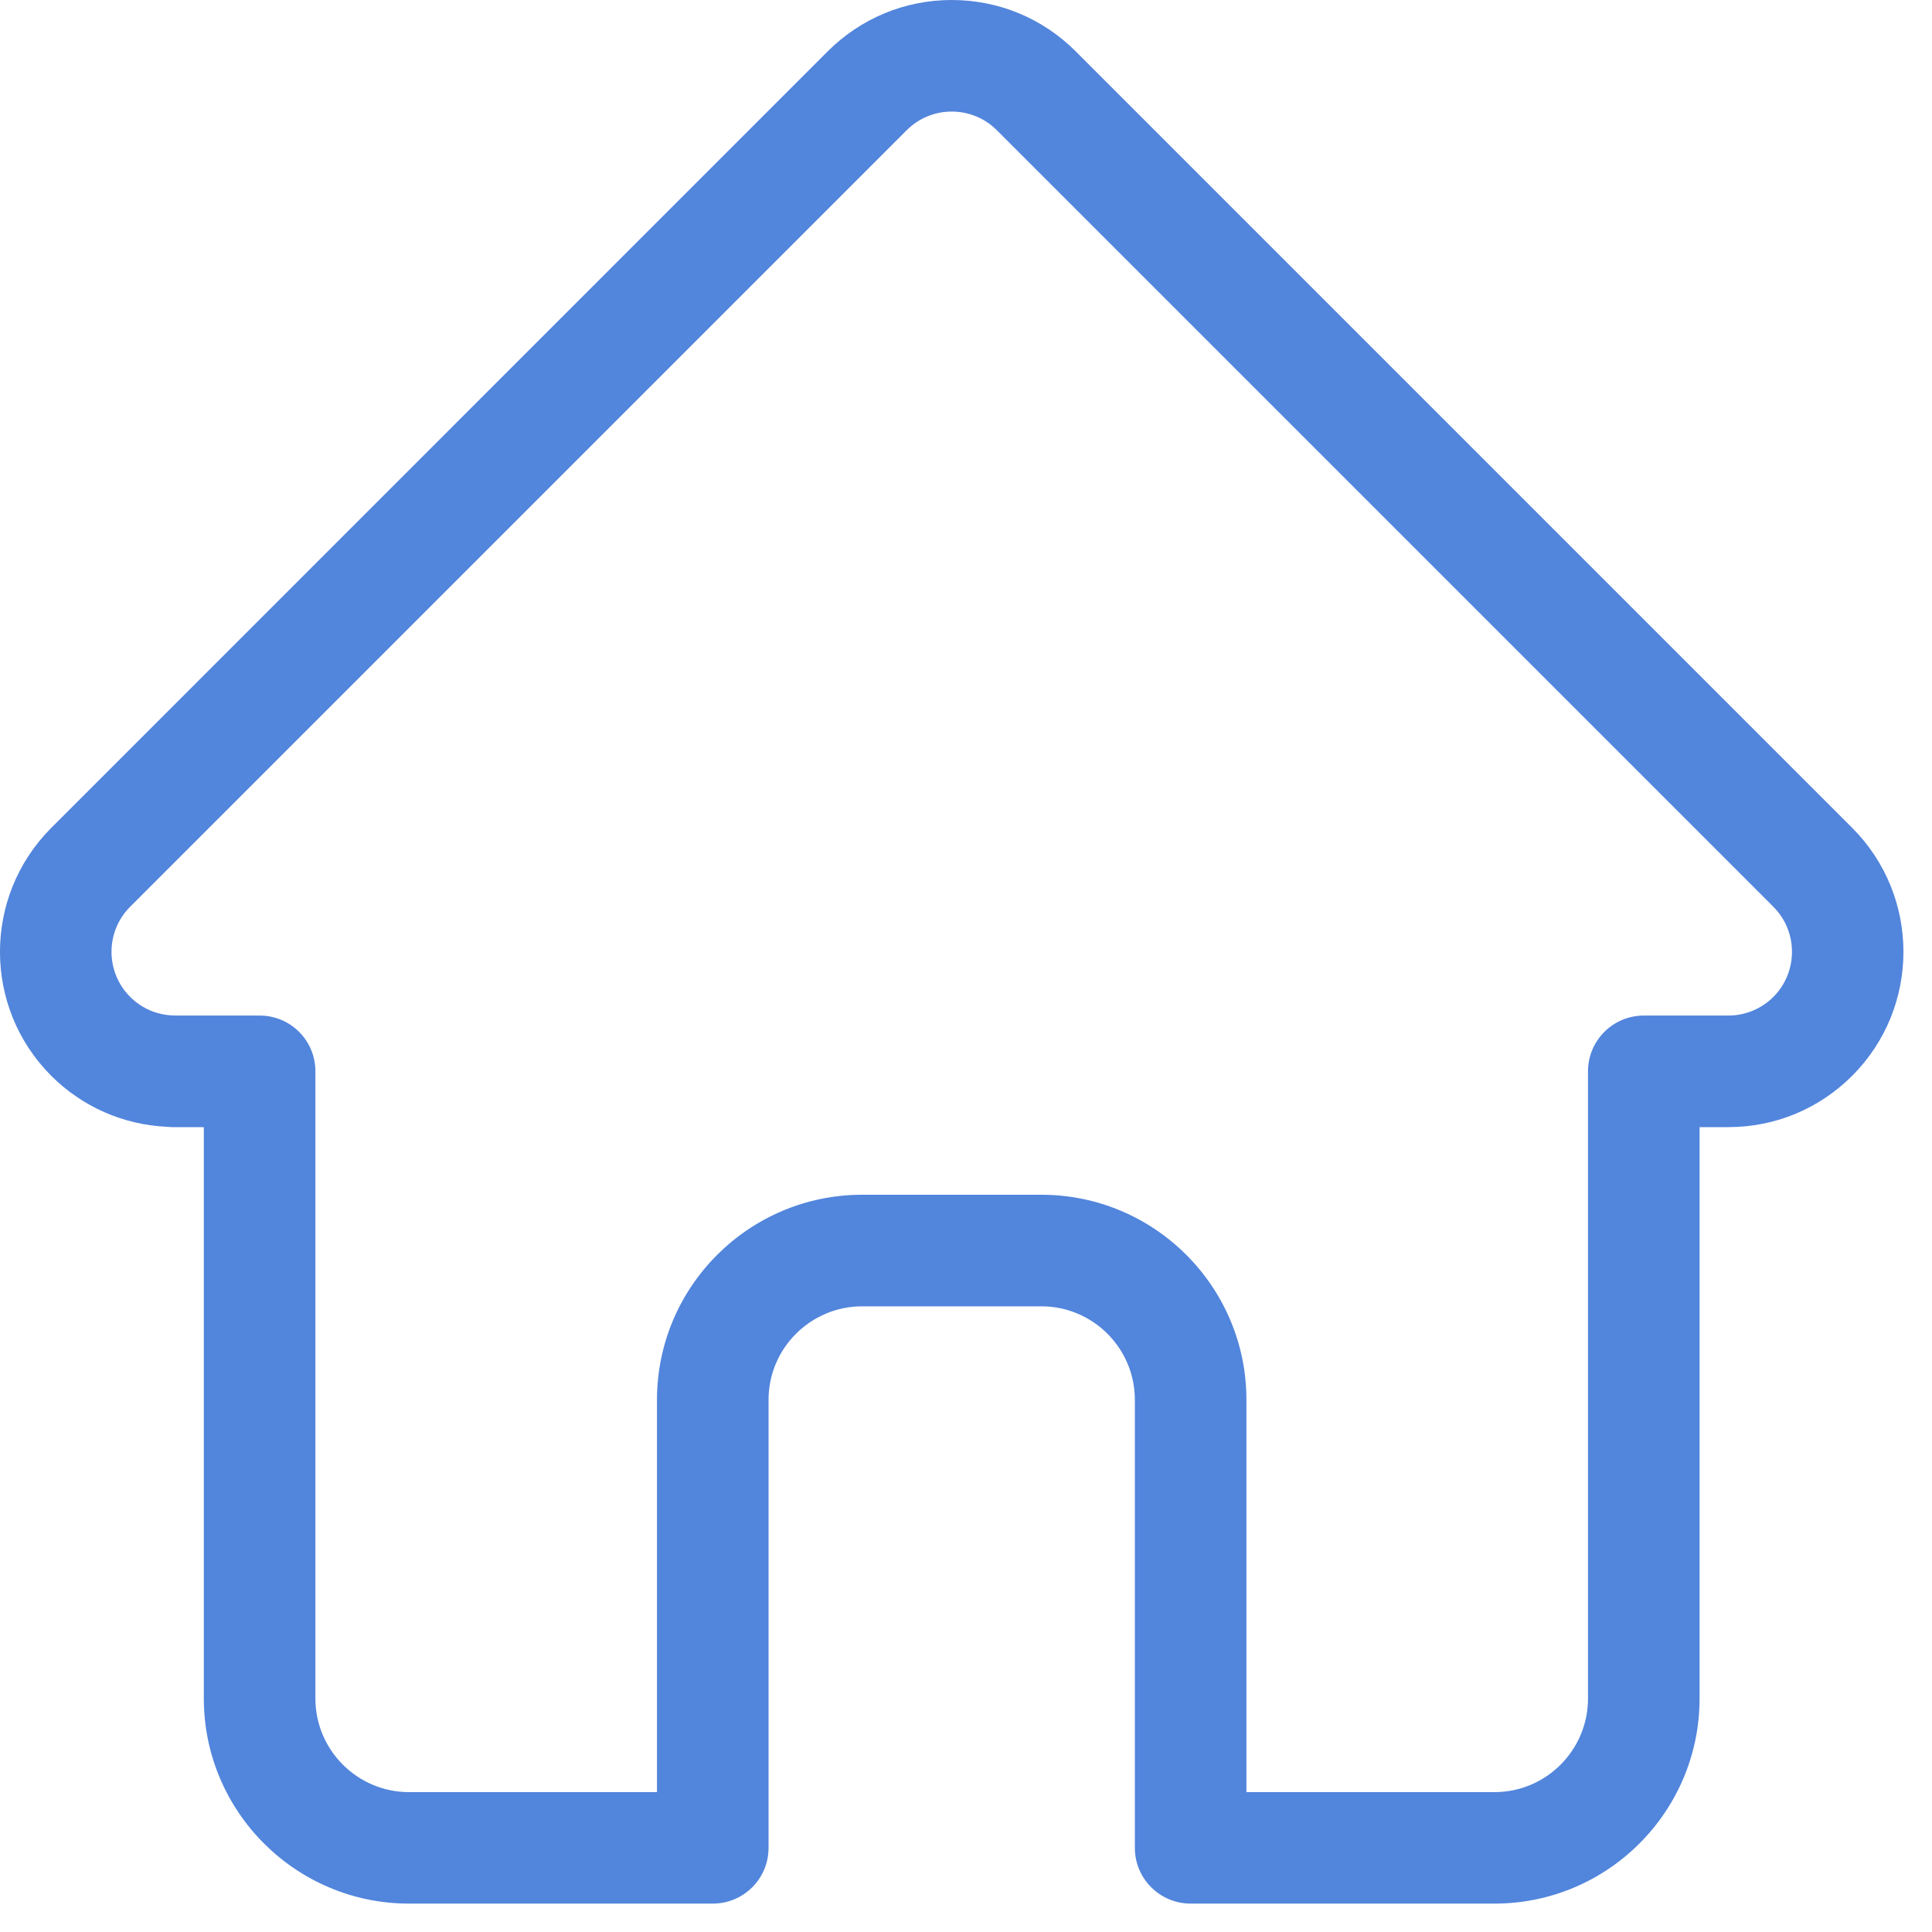
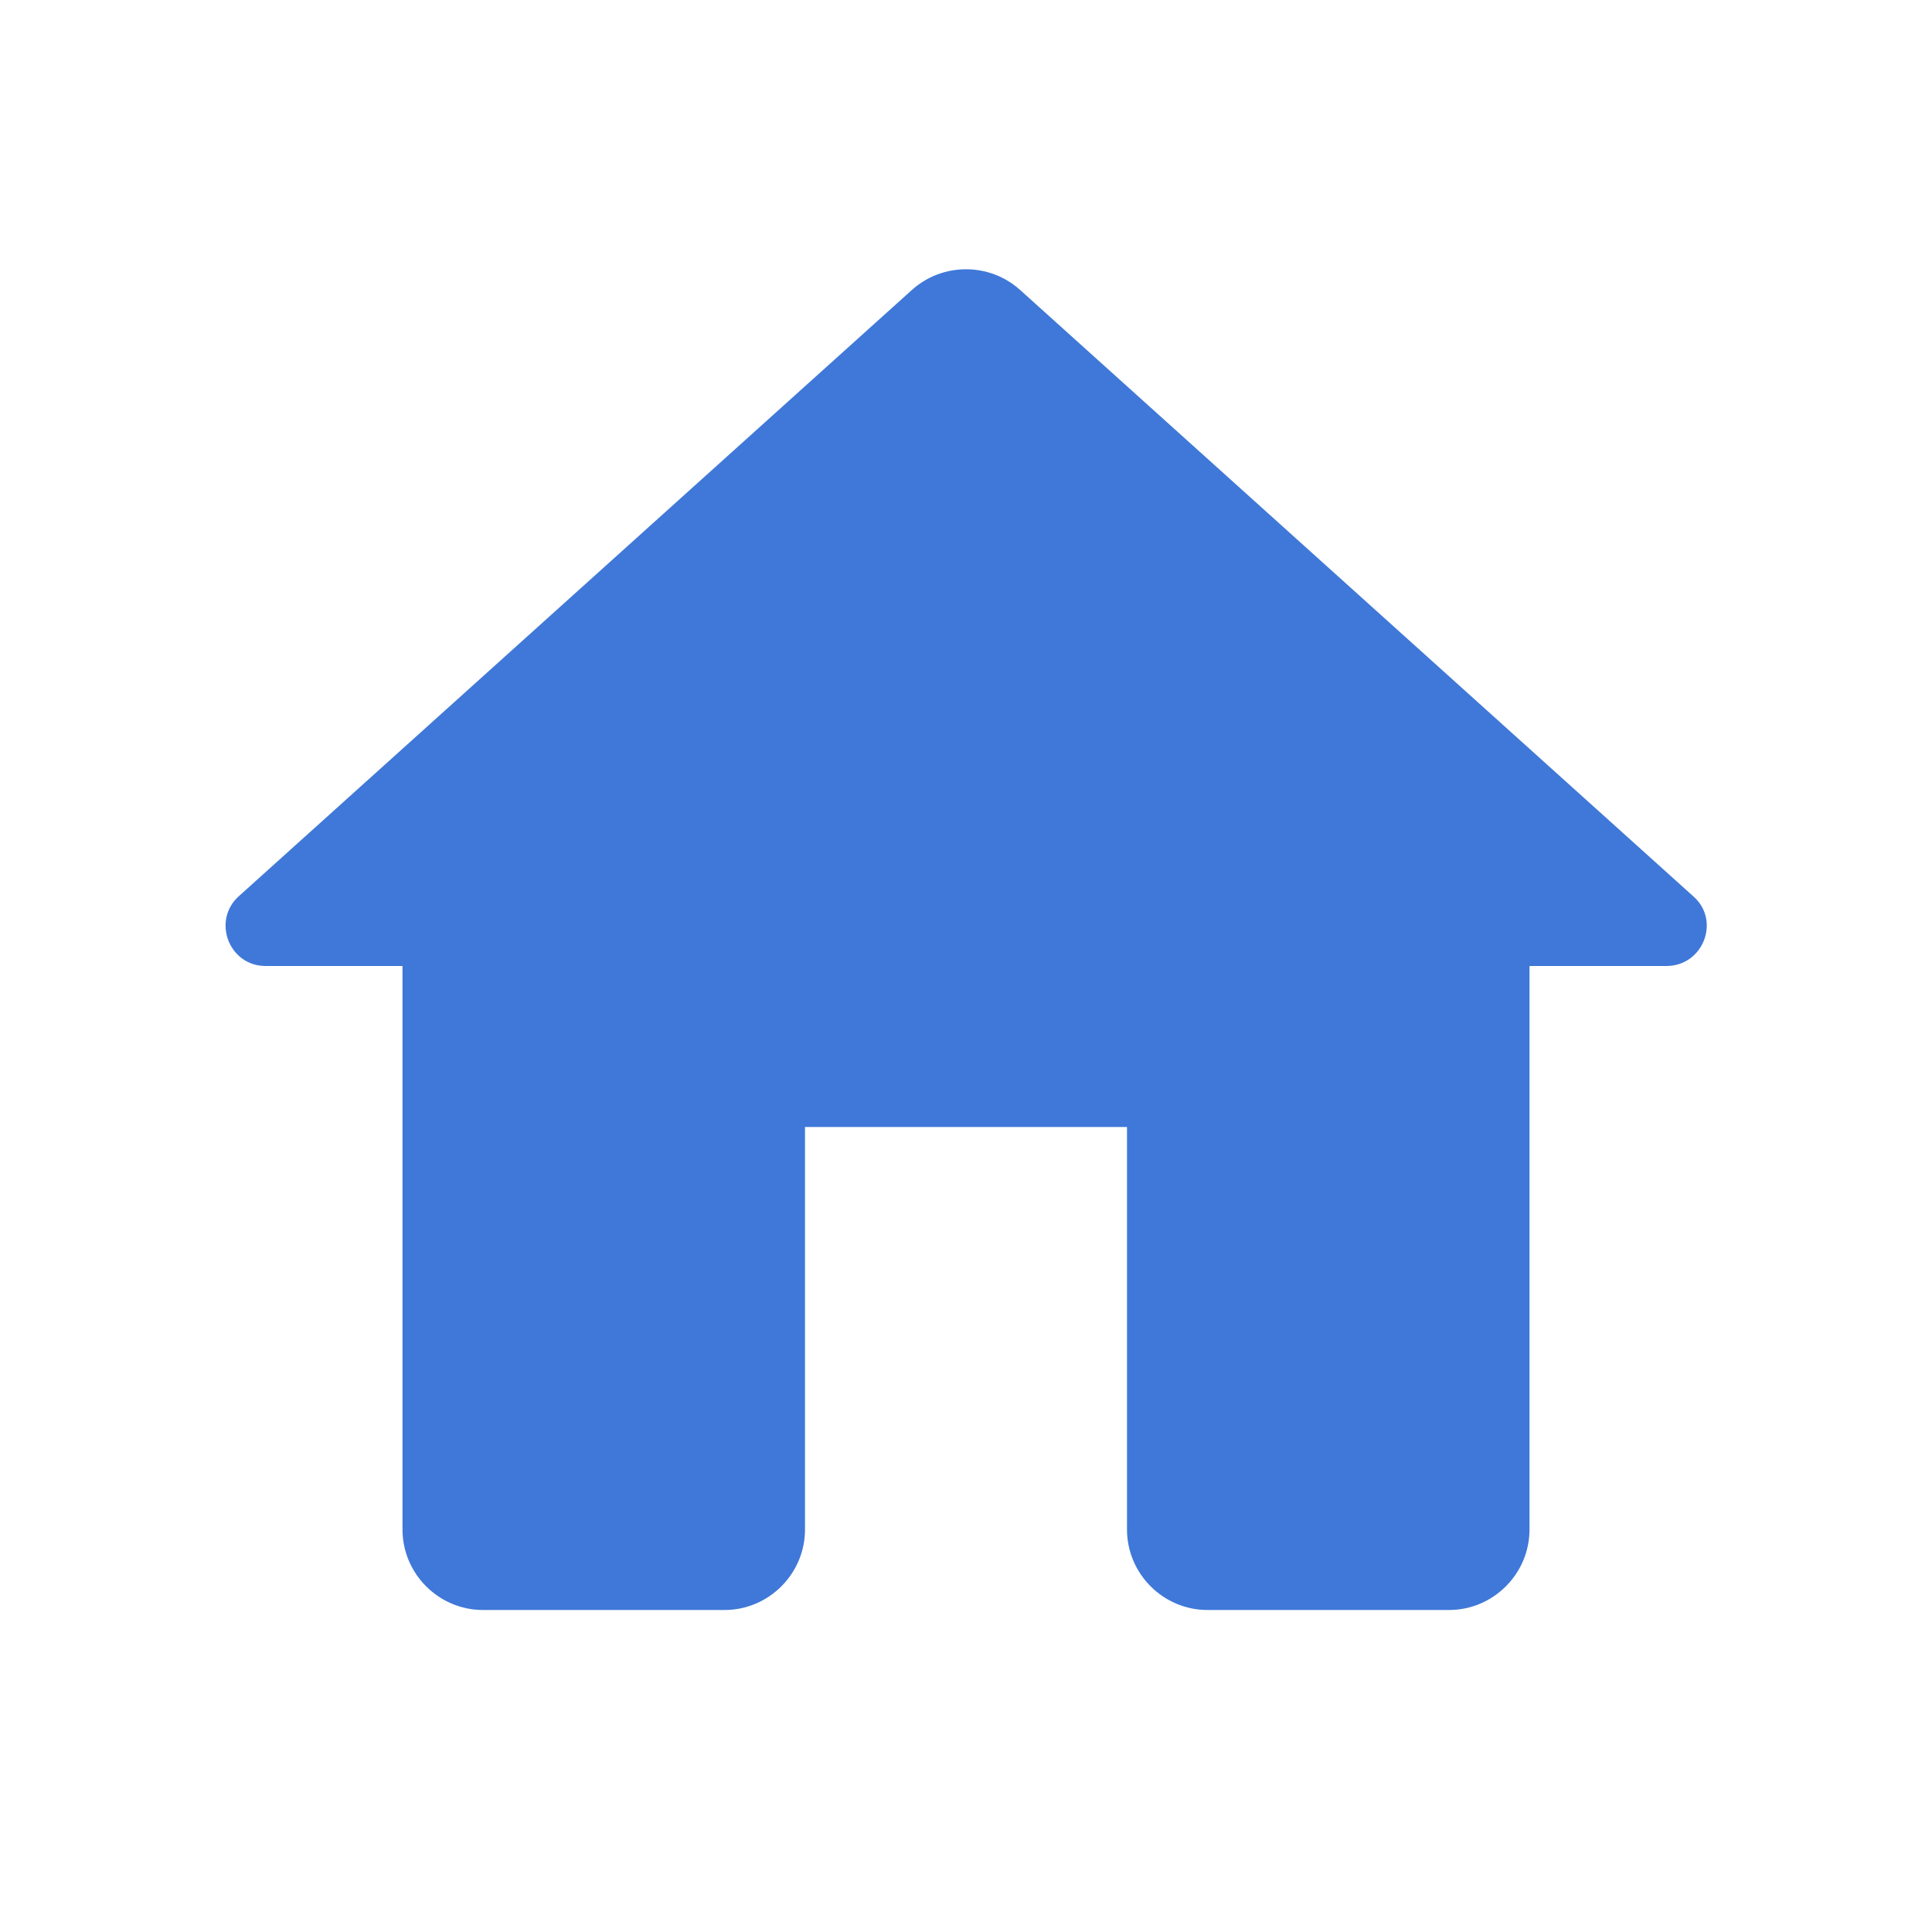
- <svg xmlns="http://www.w3.org/2000/svg" width="20" height="20" viewBox="0 0 20 20" fill="none">
-   <path d="M19.175 8.571C19.175 8.571 19.174 8.57 19.174 8.57L11.135 0.531C10.793 0.189 10.337 0 9.852 0C9.368 0 8.912 0.189 8.569 0.531L0.535 8.566C0.532 8.568 0.529 8.571 0.527 8.574C-0.177 9.282 -0.176 10.43 0.53 11.136C0.853 11.459 1.279 11.645 1.734 11.665C1.753 11.667 1.771 11.668 1.79 11.668H2.11V17.583C2.11 18.754 3.063 19.706 4.234 19.706H7.379C7.698 19.706 7.956 19.448 7.956 19.129V14.491C7.956 13.957 8.391 13.523 8.925 13.523H10.78C11.314 13.523 11.748 13.957 11.748 14.491V19.129C11.748 19.448 12.007 19.706 12.326 19.706H15.471C16.642 19.706 17.594 18.754 17.594 17.583V11.668H17.891C18.376 11.668 18.831 11.479 19.174 11.136C19.881 10.429 19.881 9.279 19.175 8.571ZM18.358 10.32C18.233 10.444 18.067 10.513 17.891 10.513H17.017C16.698 10.513 16.439 10.771 16.439 11.09V17.583C16.439 18.117 16.005 18.552 15.471 18.552H12.903V14.491C12.903 13.32 11.951 12.368 10.78 12.368H8.925C7.754 12.368 6.801 13.32 6.801 14.491V18.552H4.234C3.7 18.552 3.265 18.117 3.265 17.583V11.09C3.265 10.771 3.007 10.513 2.688 10.513H1.828C1.819 10.512 1.81 10.512 1.801 10.512C1.629 10.509 1.468 10.441 1.347 10.319C1.09 10.062 1.09 9.644 1.347 9.387C1.347 9.387 1.347 9.387 1.347 9.386L1.348 9.386L9.386 1.348C9.511 1.223 9.676 1.155 9.852 1.155C10.028 1.155 10.194 1.223 10.319 1.348L18.355 9.384C18.356 9.385 18.358 9.387 18.359 9.388C18.615 9.645 18.614 10.063 18.358 10.32Z" fill="#5285DC" />
+ <svg xmlns="http://www.w3.org/2000/svg" width="24" height="24" viewBox="0 0 24 24" fill="none">
+   <path d="M10 19V14H14V19C14 19.55 14.45 20 15 20H18C18.55 20 19 19.55 19 19V12H20.7C21.16 12 21.38 11.43 21.03 11.13L12.67 3.6C12.29 3.26 11.71 3.26 11.33 3.6L2.97 11.13C2.63 11.43 2.84 12 3.3 12H5V19C5 19.55 5.45 20 6 20H9C9.55 20 10 19.55 10 19Z" fill="#3F78D8" />
</svg>
